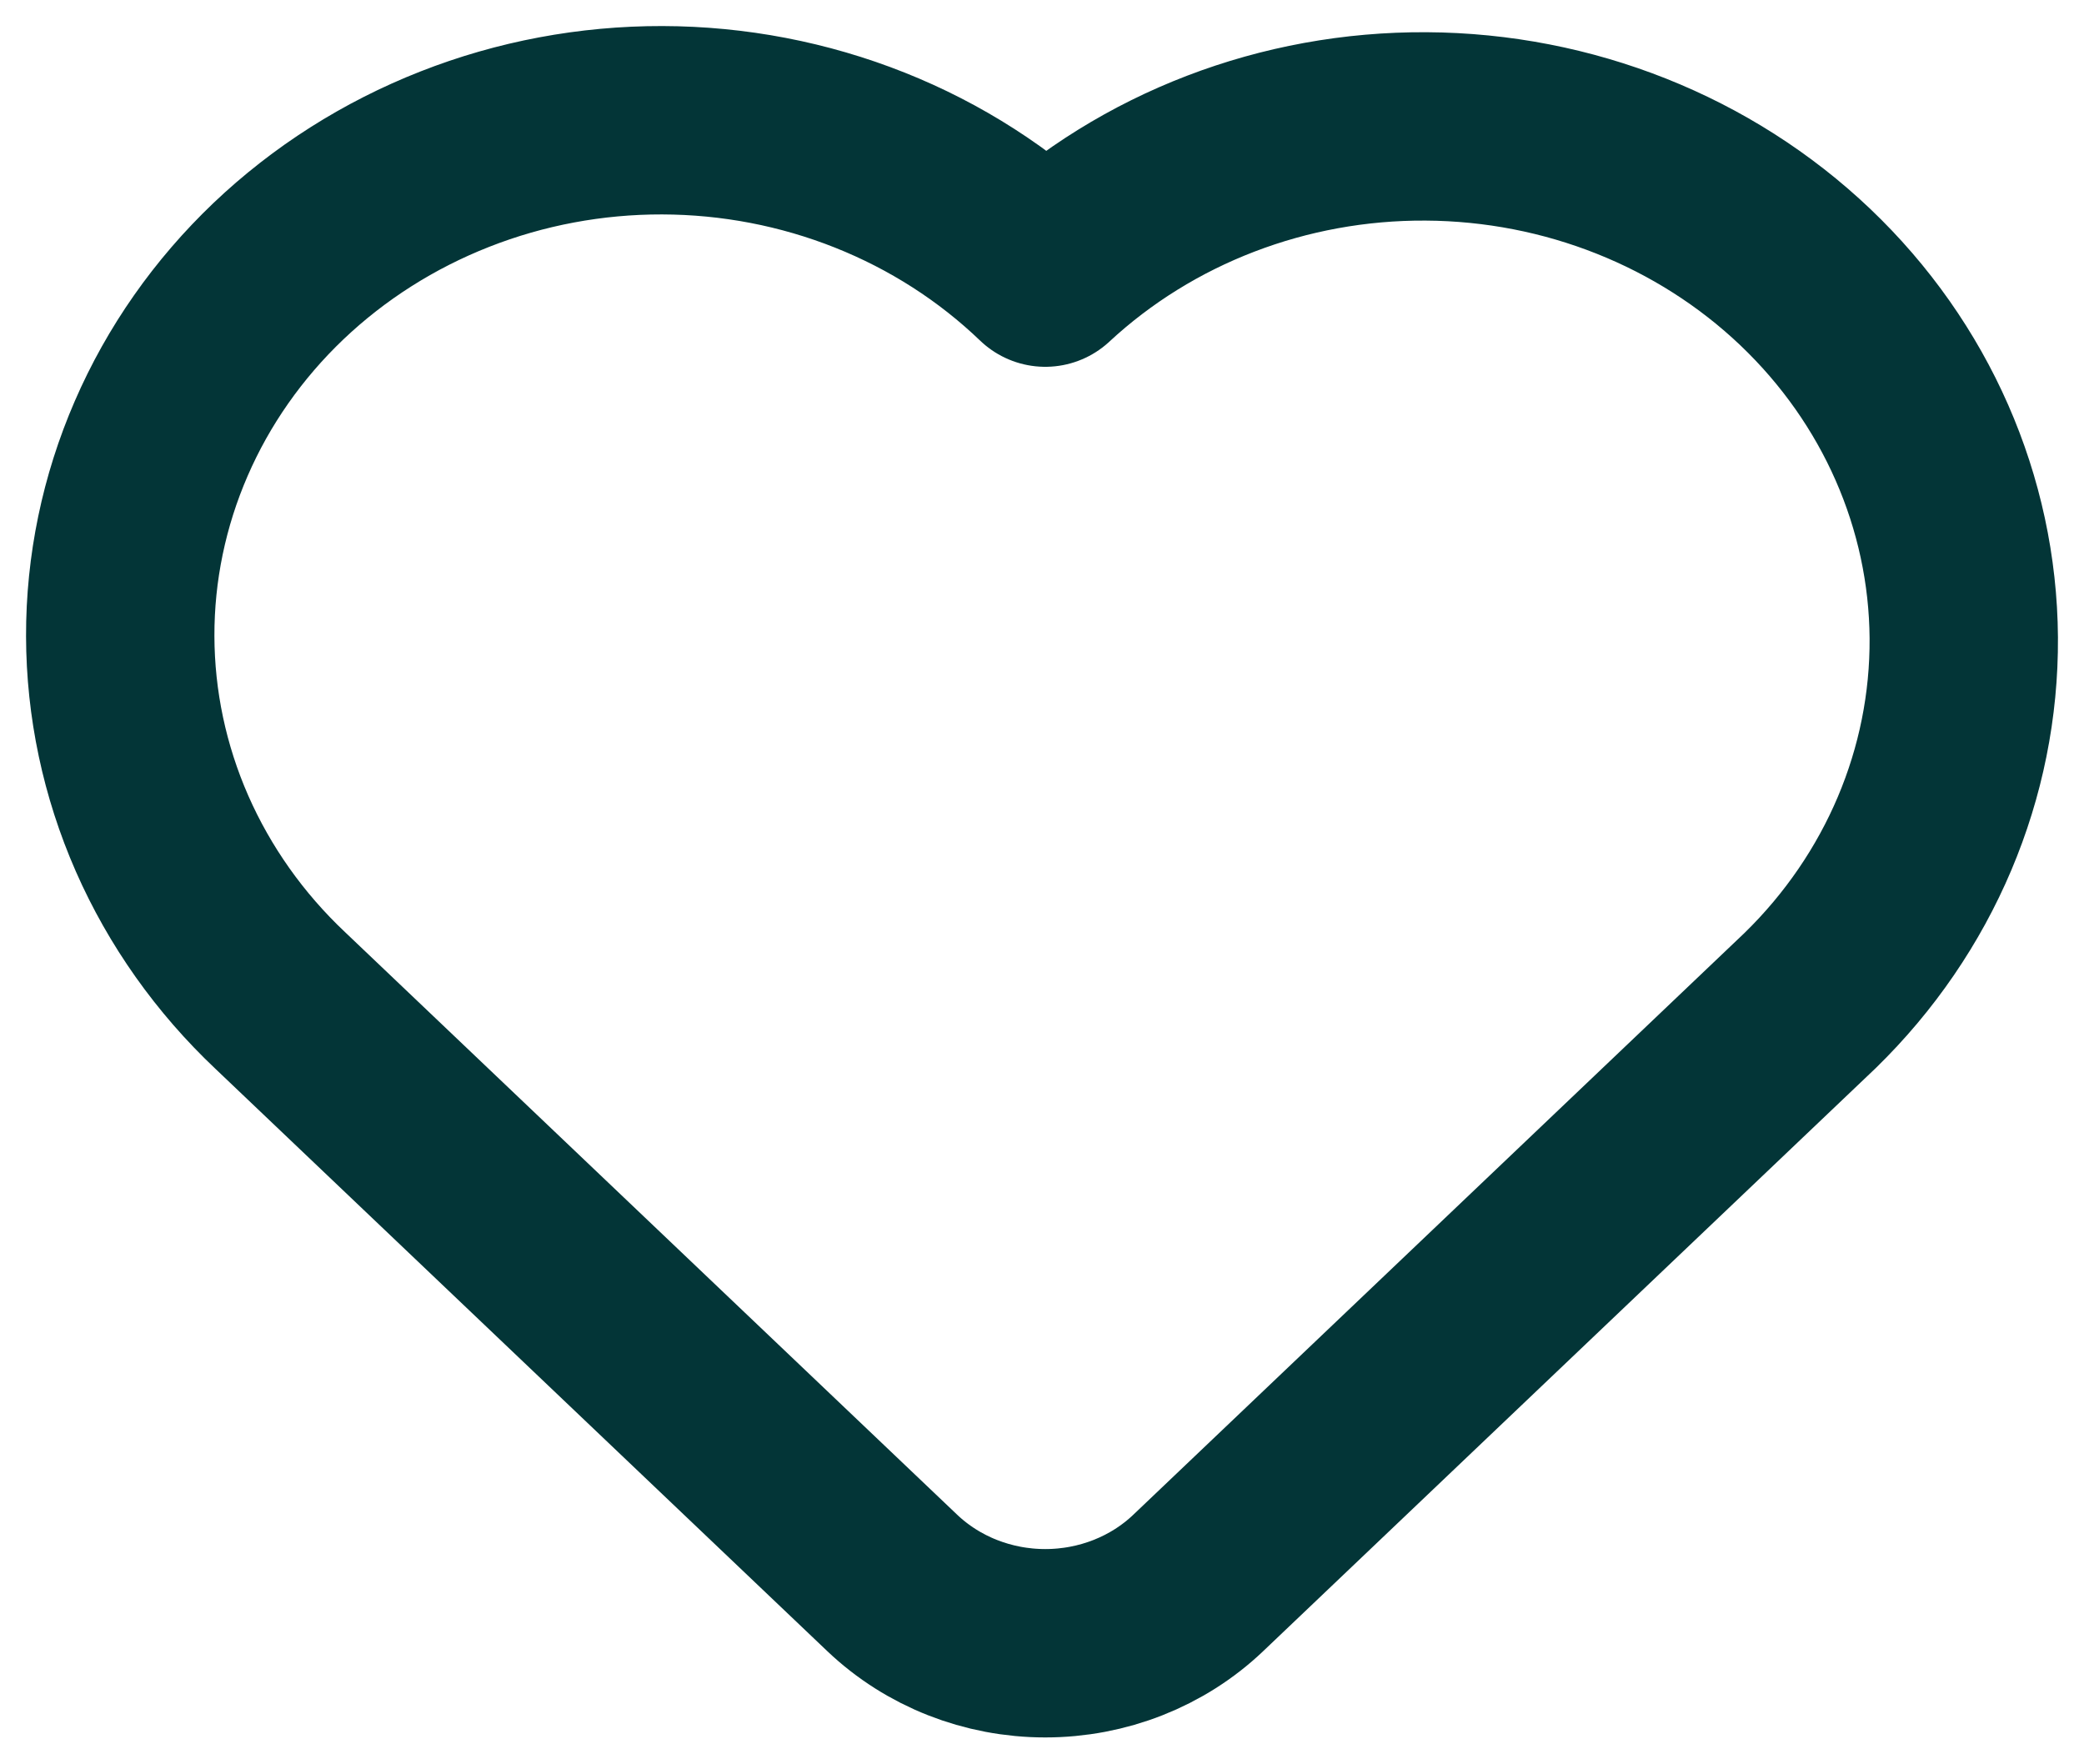
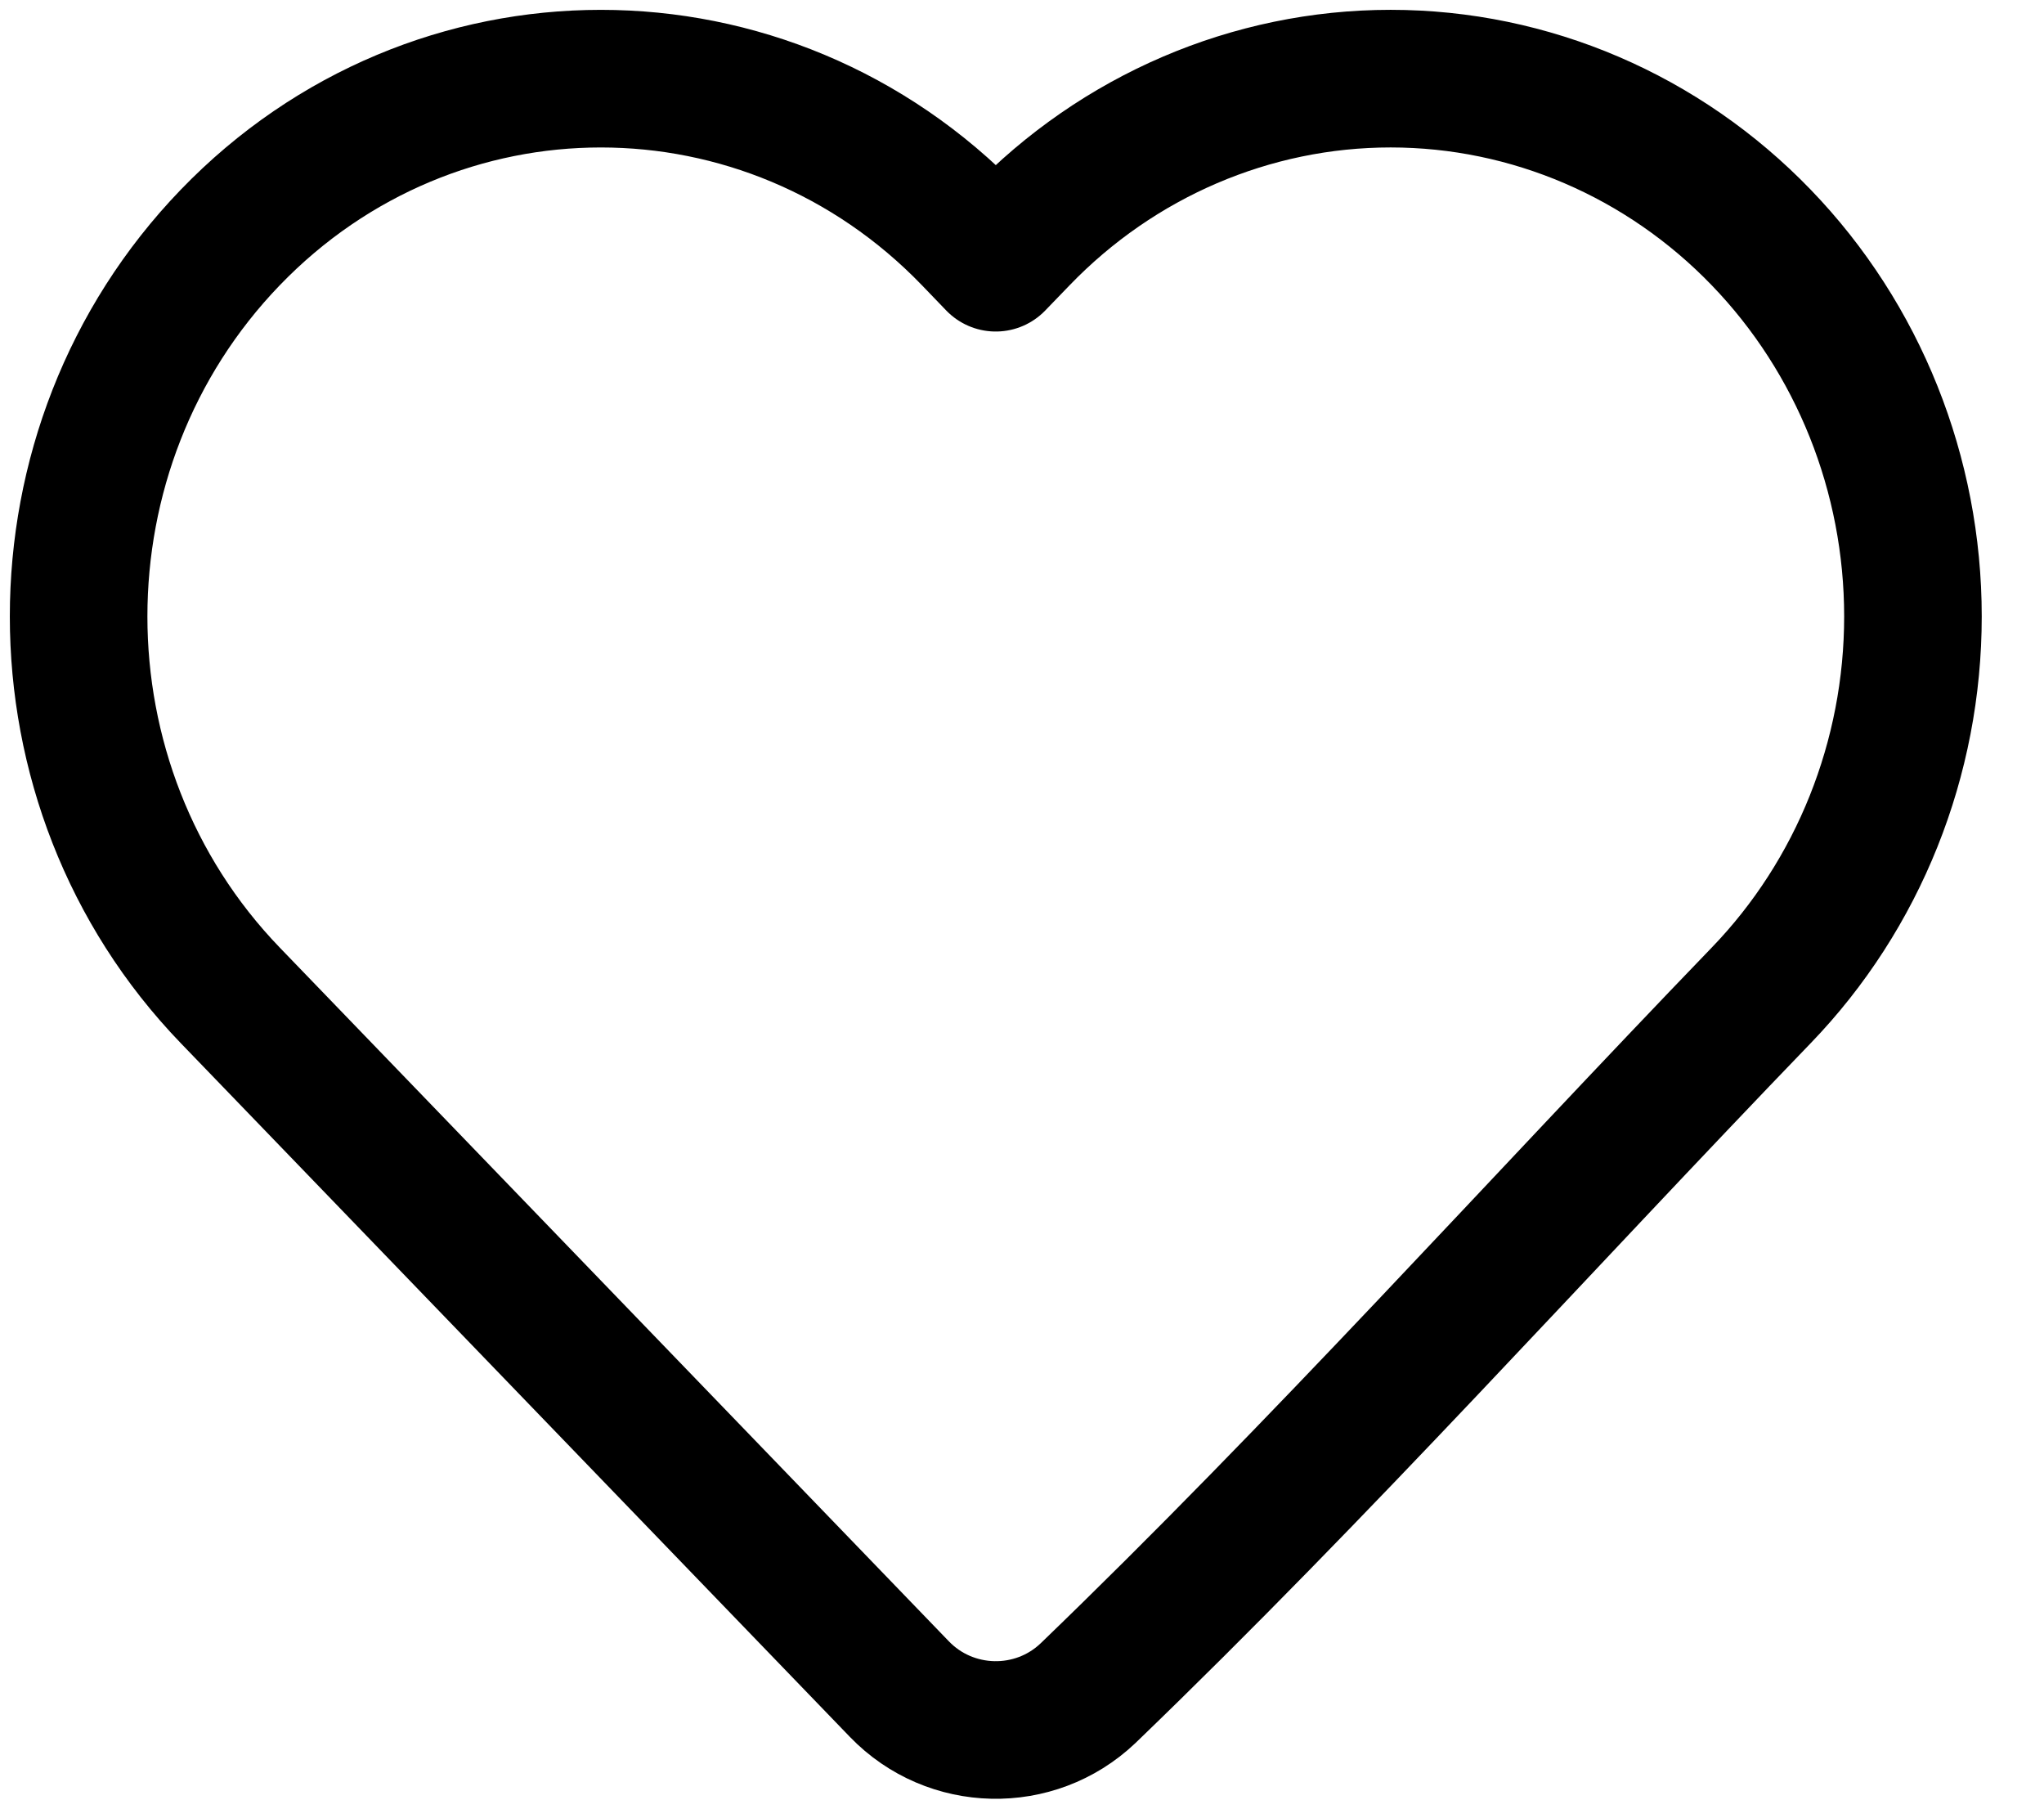
- <svg xmlns="http://www.w3.org/2000/svg" width="26" height="22" viewBox="0 0 26 22" fill="none">
-   <path d="M22.584 12.481L14.949 19.748C14.443 20.23 13.756 20.5 13.041 20.5C12.325 20.5 11.639 20.23 11.132 19.748L3.497 12.482C2.866 11.887 2.365 11.179 2.022 10.399C1.679 9.618 1.502 8.781 1.5 7.936C1.498 7.09 1.672 6.252 2.011 5.471C2.35 4.689 2.848 3.979 3.476 3.381C4.105 2.783 4.851 2.309 5.673 1.986C6.494 1.663 7.374 1.498 8.263 1.5C9.152 1.502 10.031 1.671 10.851 1.997C11.671 2.323 12.415 2.8 13.041 3.401C14.311 2.222 16.019 1.566 17.794 1.577C19.569 1.587 21.268 2.263 22.523 3.457C23.778 4.652 24.488 6.268 24.5 7.957C24.511 9.646 23.823 11.272 22.584 12.481Z" stroke="#033537" stroke-width="2.35" stroke-linecap="round" stroke-linejoin="round" />
+ <svg xmlns="http://www.w3.org/2000/svg" width="26" height="23" viewBox="0 0 26 23" fill="none">
+   <path d="M24.333 7.839C24.333 9.643 23.641 11.376 22.403 12.658C19.556 15.61 16.794 18.688 13.839 21.533C13.162 22.176 12.088 22.152 11.44 21.48L2.929 12.658C0.357 9.992 0.357 5.687 2.929 3.02C5.527 0.327 9.759 0.327 12.357 3.02L12.666 3.341L12.976 3.02C14.221 1.729 15.918 1 17.689 1C19.462 1 21.158 1.729 22.403 3.02C23.641 4.302 24.333 6.035 24.333 7.839Z" stroke="black" stroke-width="1.75" stroke-linejoin="round" />
</svg>
